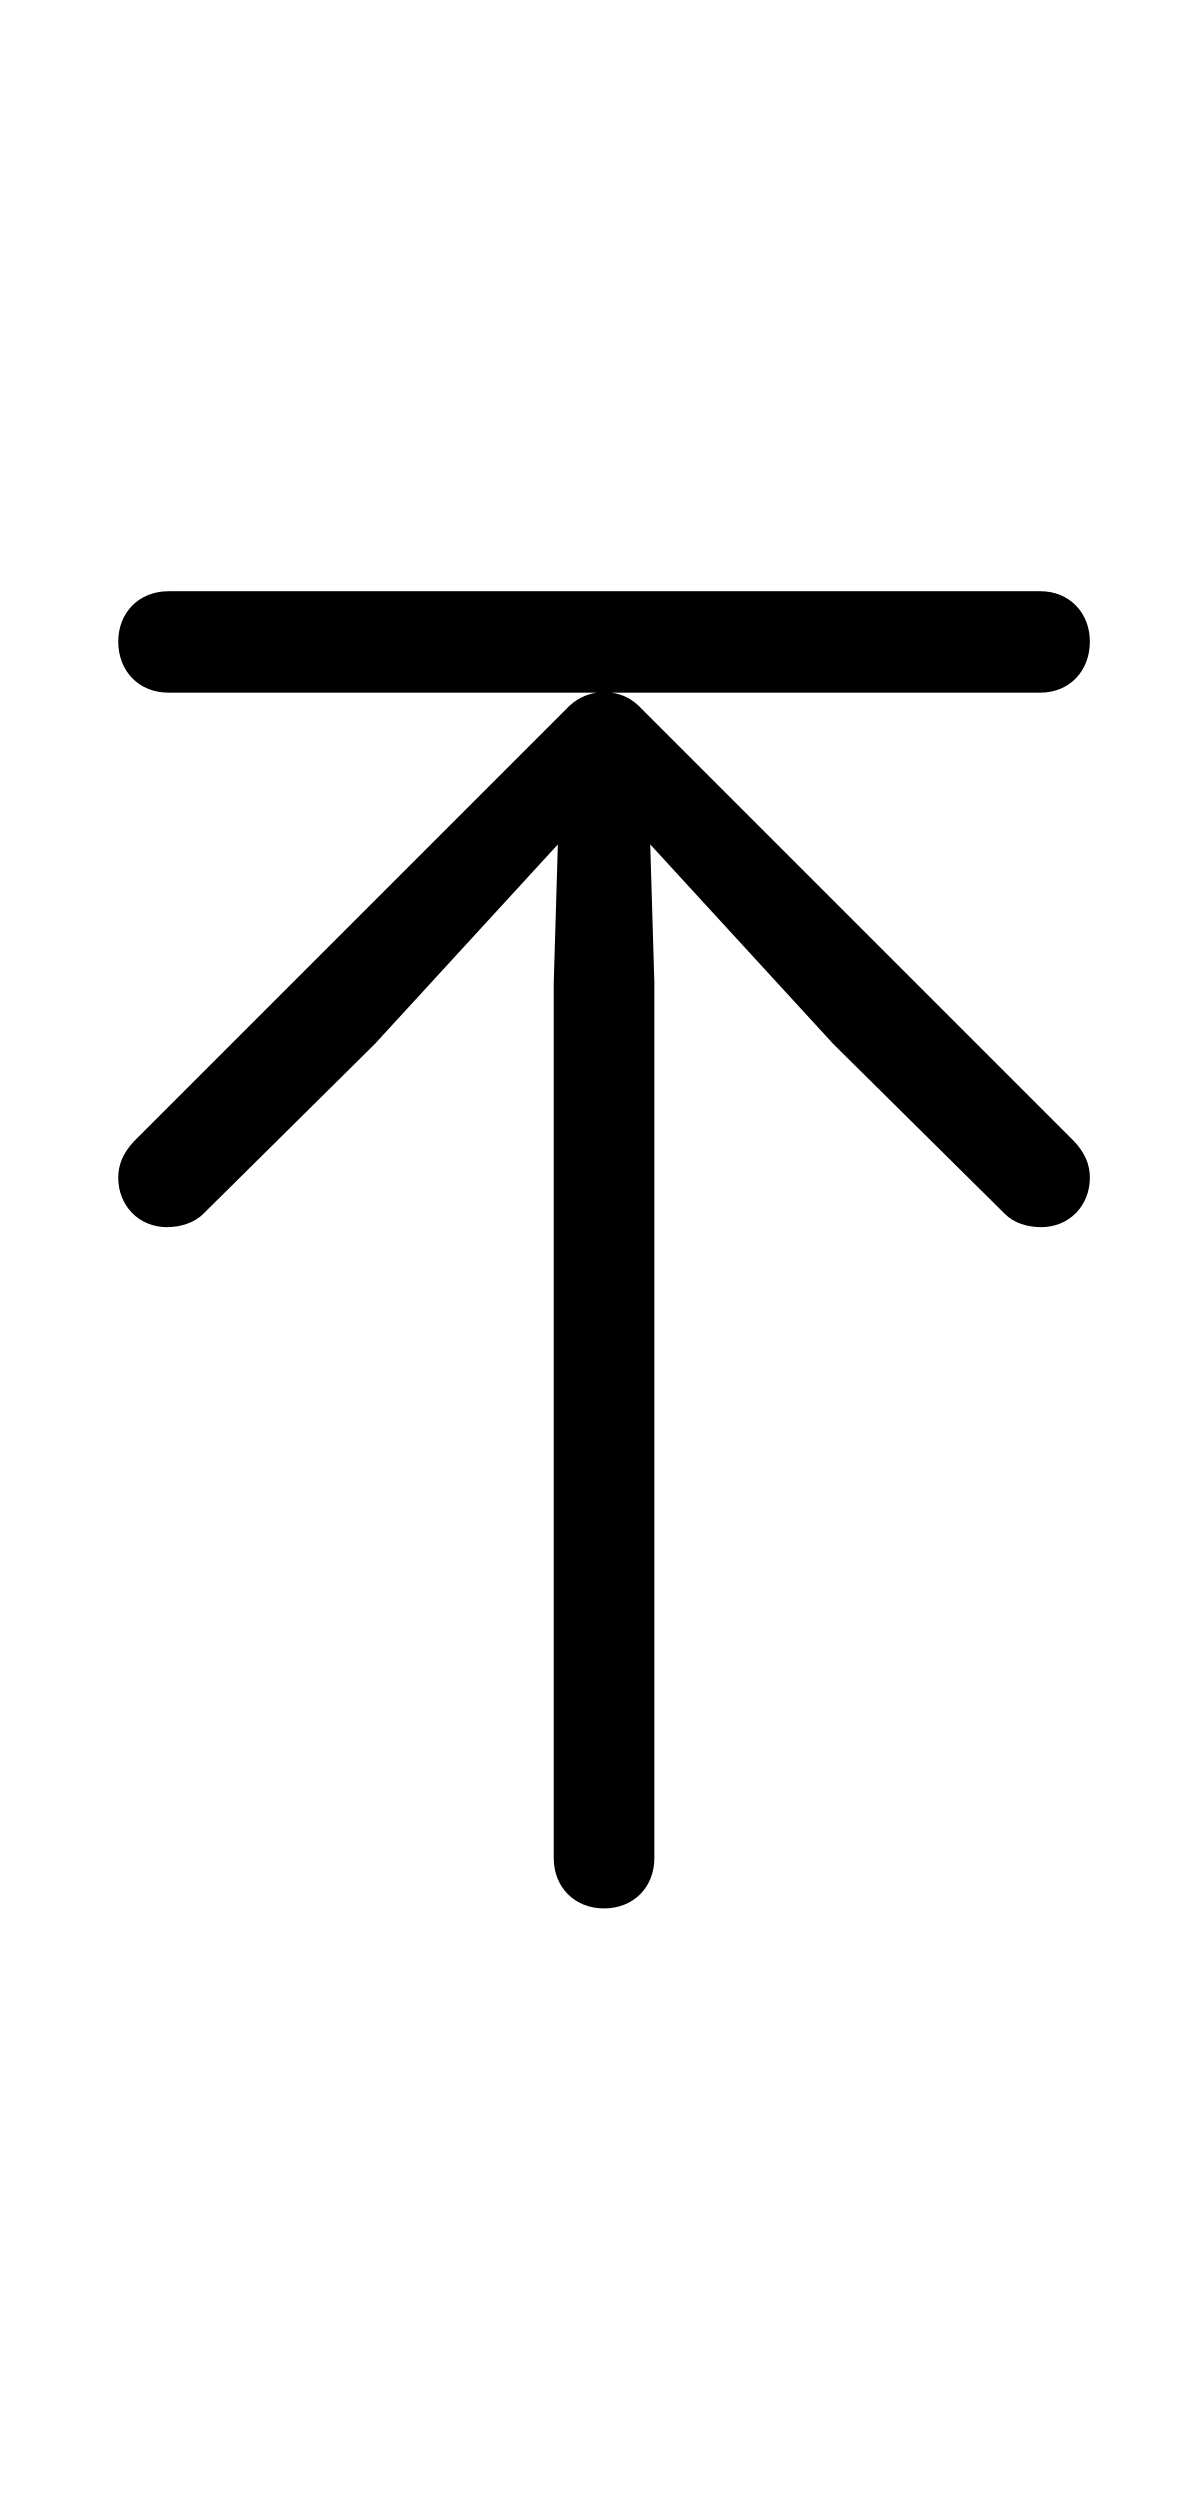
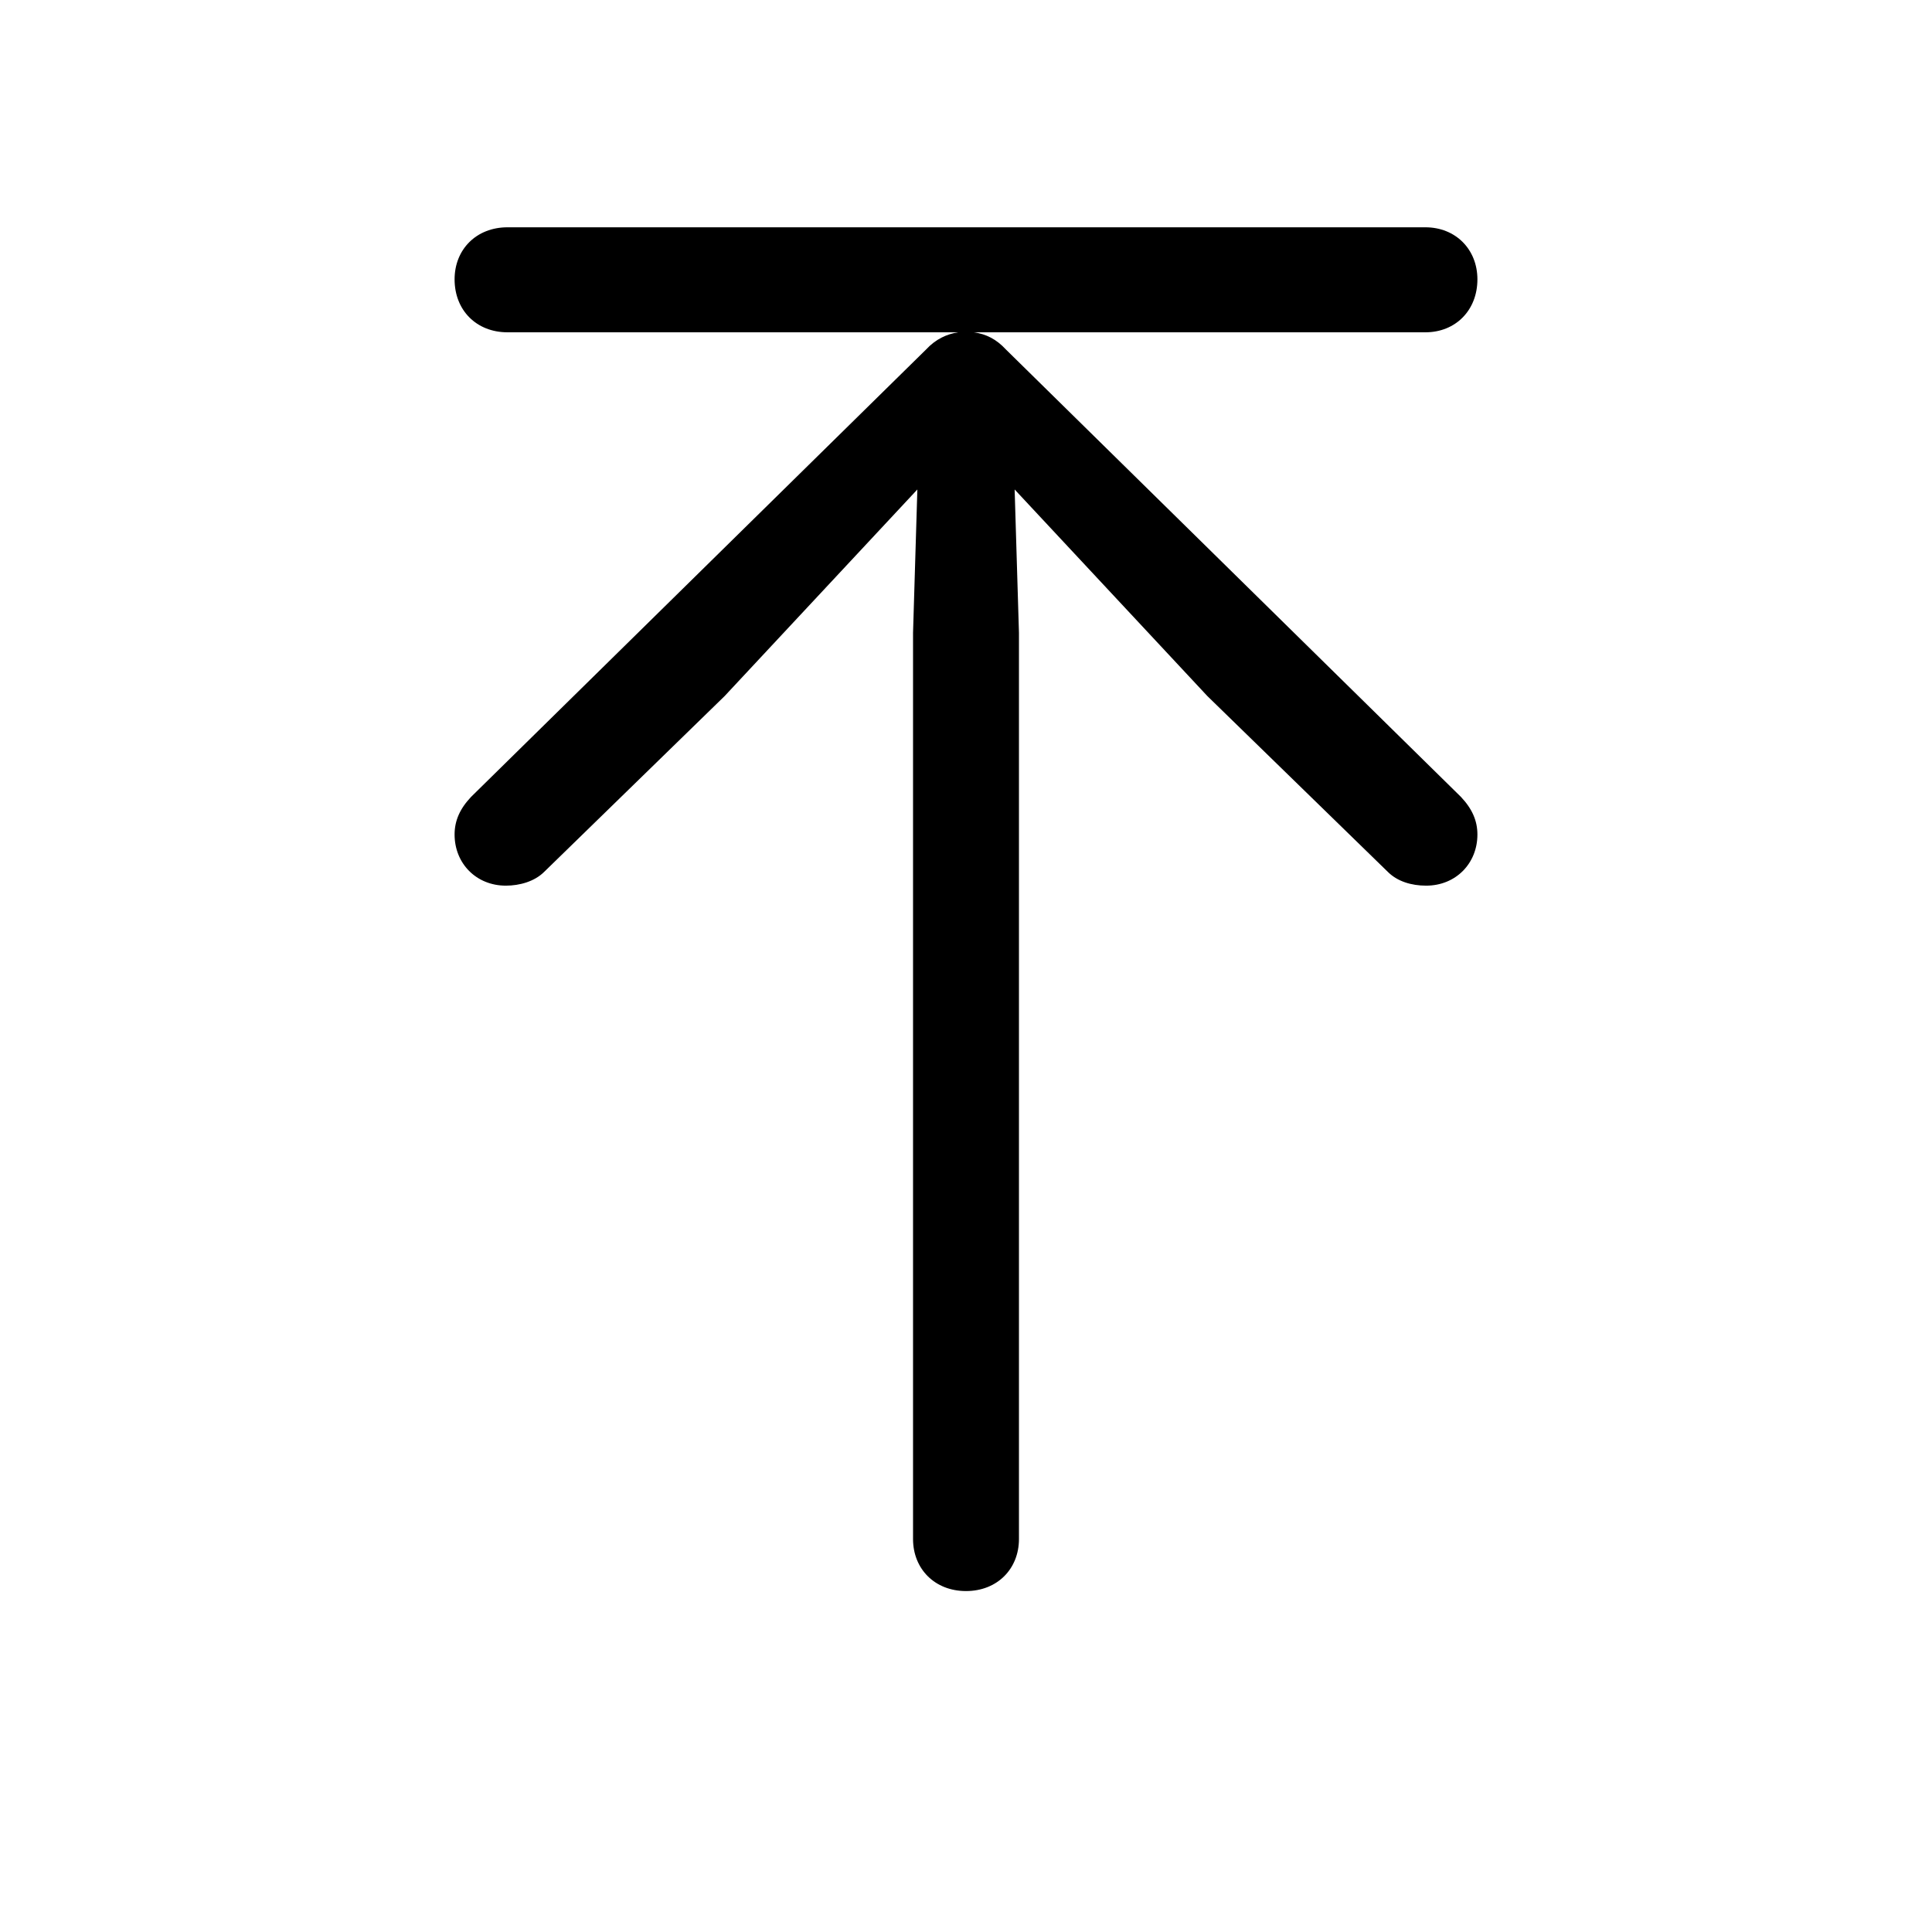
- <svg xmlns="http://www.w3.org/2000/svg" width="71" height="148" viewBox="0 0 71 148" fill="none">
-   <path d="M64.52 69.717C64.52 68.936 64.227 68.252 63.592 67.568L38.006 41.982C37.469 41.397 36.883 41.103 36.199 41.006H61.59C63.299 41.006 64.52 39.736 64.52 37.978C64.52 36.27 63.299 35 61.59 35H9.978C8.221 35 7 36.27 7 37.978C7 39.736 8.221 41.006 9.978 41.006H35.32C34.686 41.103 34.051 41.397 33.514 41.982L7.928 67.568C7.293 68.252 7 68.936 7 69.717C7 71.377 8.221 72.647 9.881 72.647C10.662 72.647 11.492 72.402 12.029 71.865L22.186 61.807L33.025 49.99L32.781 58.193V110C32.781 111.709 34.002 112.979 35.76 112.979C37.518 112.979 38.738 111.709 38.738 110V58.193L38.494 49.99L49.334 61.807L59.49 71.865C60.027 72.402 60.809 72.647 61.639 72.647C63.299 72.647 64.52 71.377 64.52 69.717Z" fill="black" />
+ <svg xmlns="http://www.w3.org/2000/svg" width="17" height="17" viewBox="0 0 17 17" fill="none">
+   <path d="M13 7.343C13 7.222 12.954 7.117 12.855 7.012L8.851 3.075C8.767 2.984 8.676 2.939 8.569 2.924H12.542C12.809 2.924 13 2.729 13 2.458C13 2.195 12.809 2 12.542 2H4.466C4.191 2 4 2.195 4 2.458C4 2.729 4.191 2.924 4.466 2.924H8.431C8.332 2.939 8.233 2.984 8.149 3.075L4.145 7.012C4.046 7.117 4 7.222 4 7.343C4 7.598 4.191 7.793 4.451 7.793C4.573 7.793 4.703 7.756 4.787 7.673L6.376 6.125L8.072 4.307L8.034 5.569V13.542C8.034 13.805 8.225 14 8.5 14C8.775 14 8.966 13.805 8.966 13.542V5.569L8.928 4.307L10.624 6.125L12.213 7.673C12.297 7.756 12.419 7.793 12.549 7.793C12.809 7.793 13 7.598 13 7.343Z" fill="black" />
</svg>
